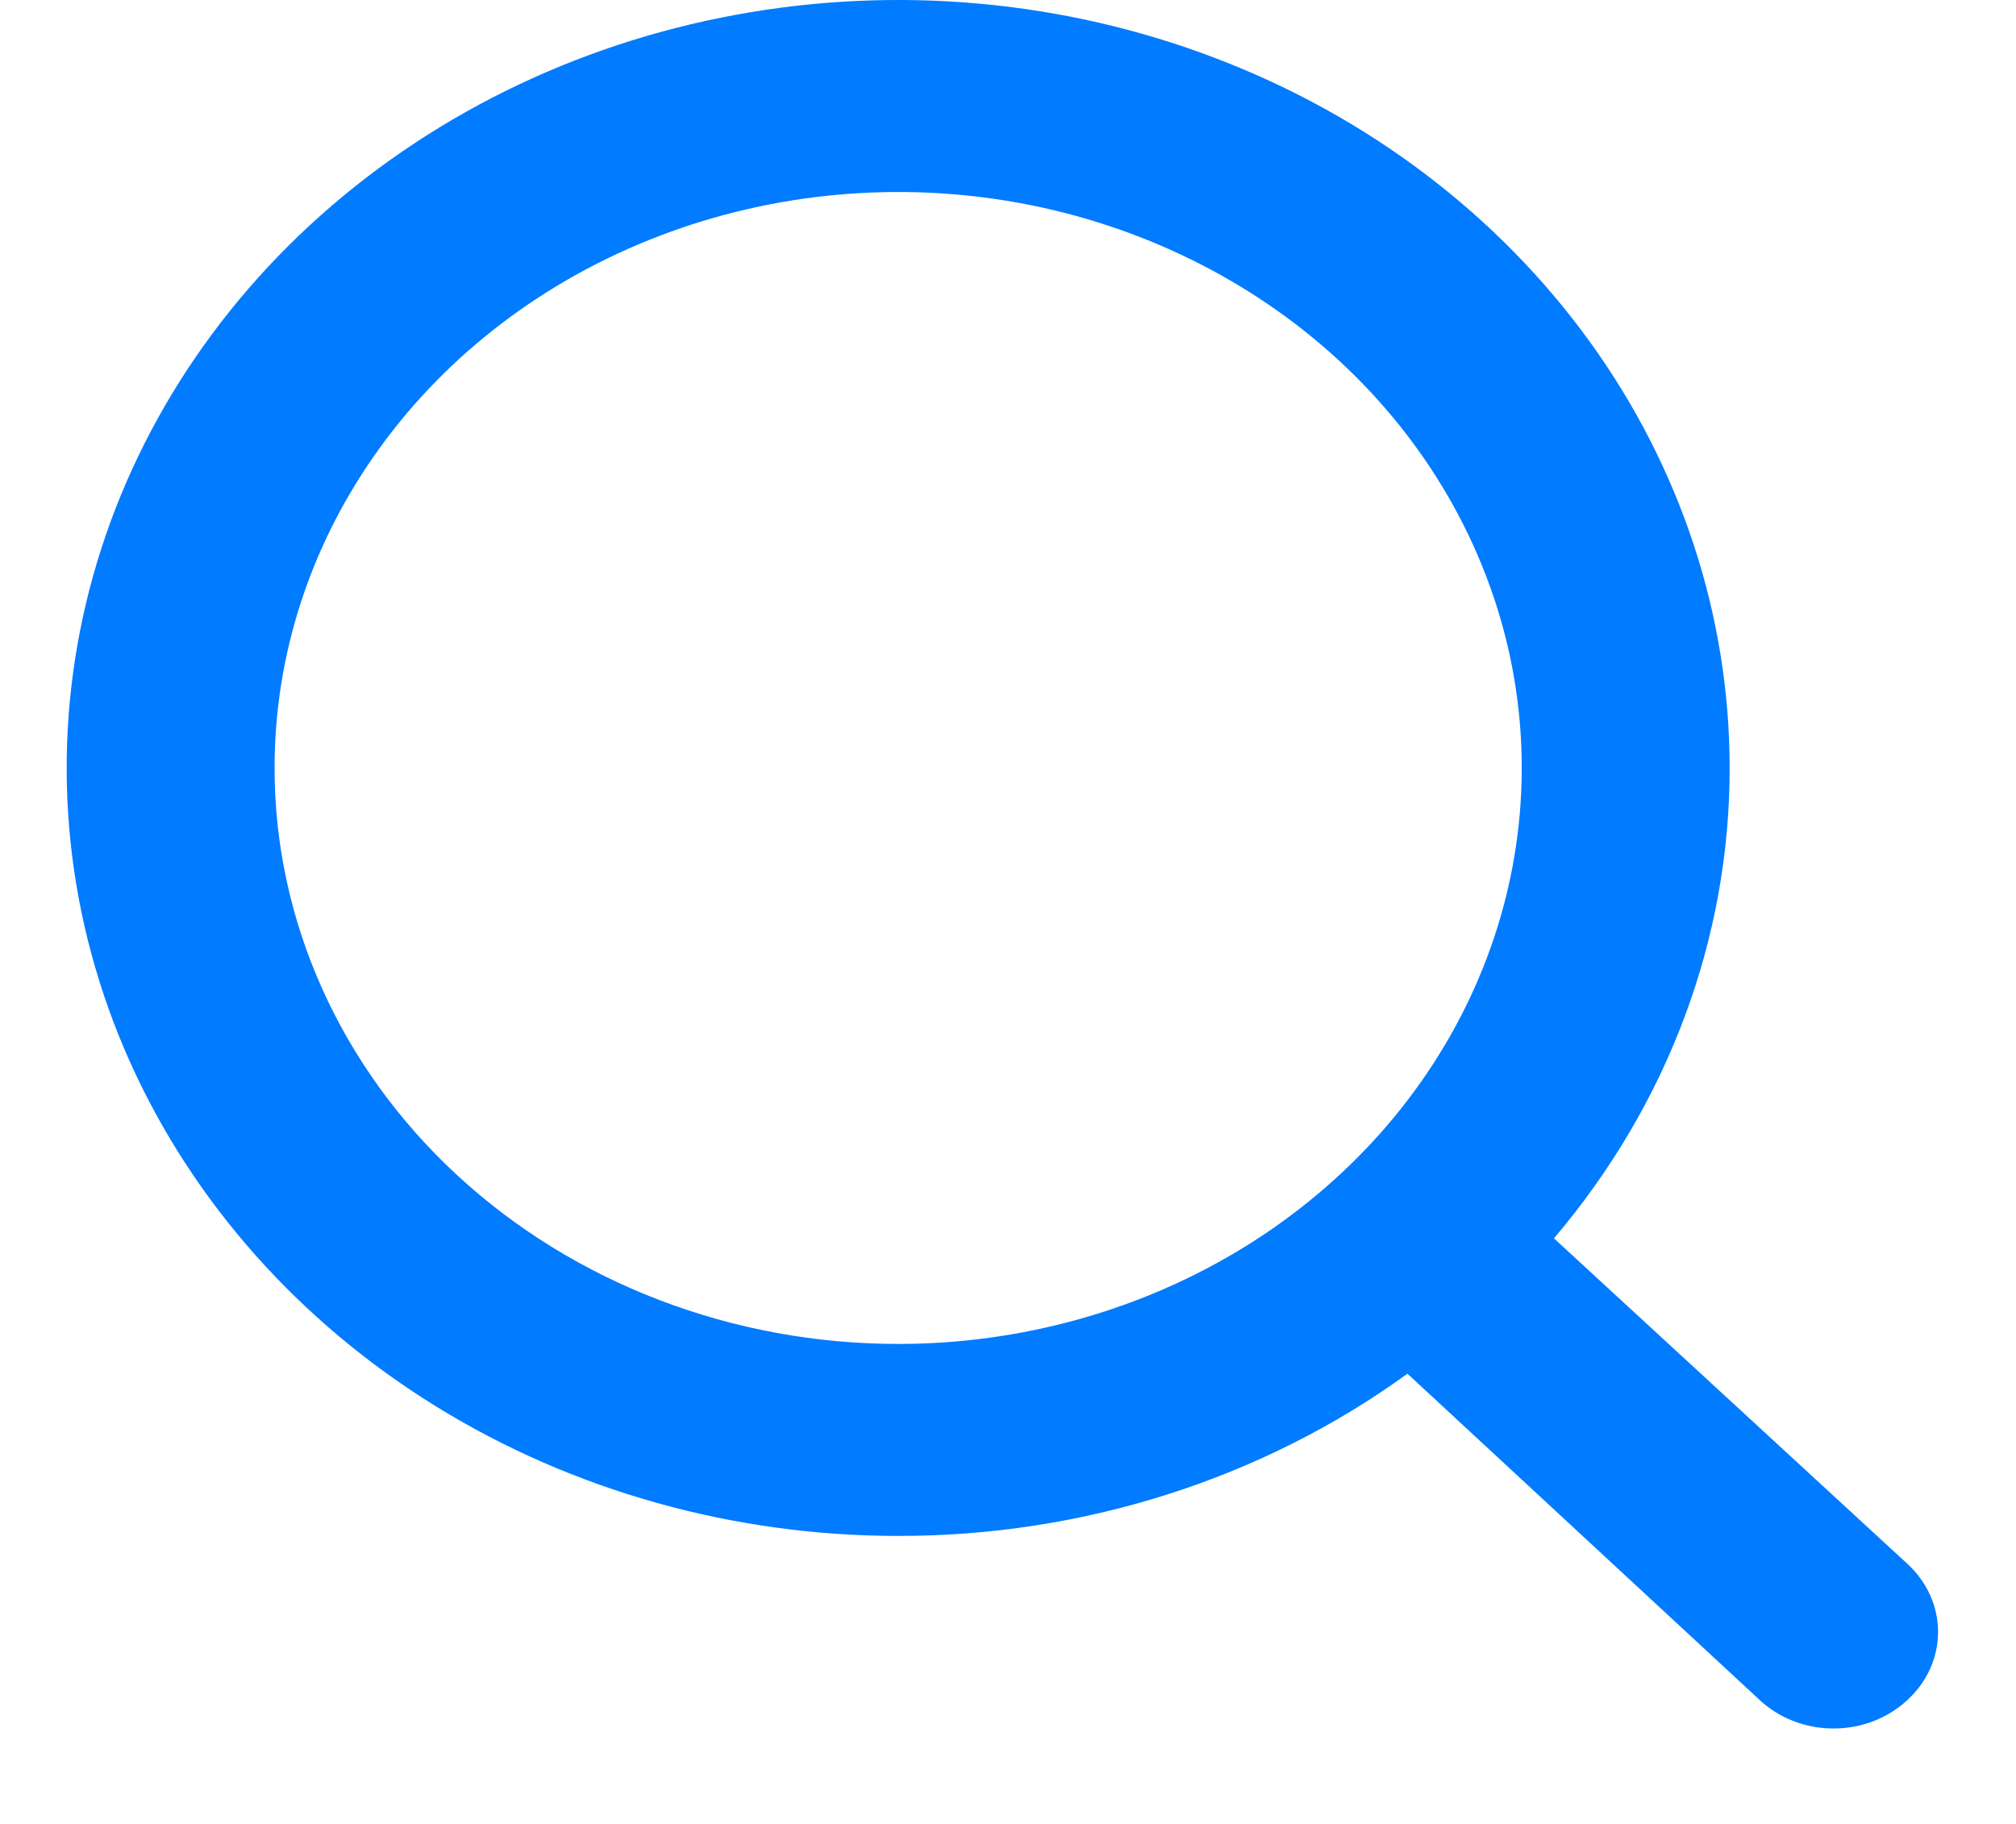
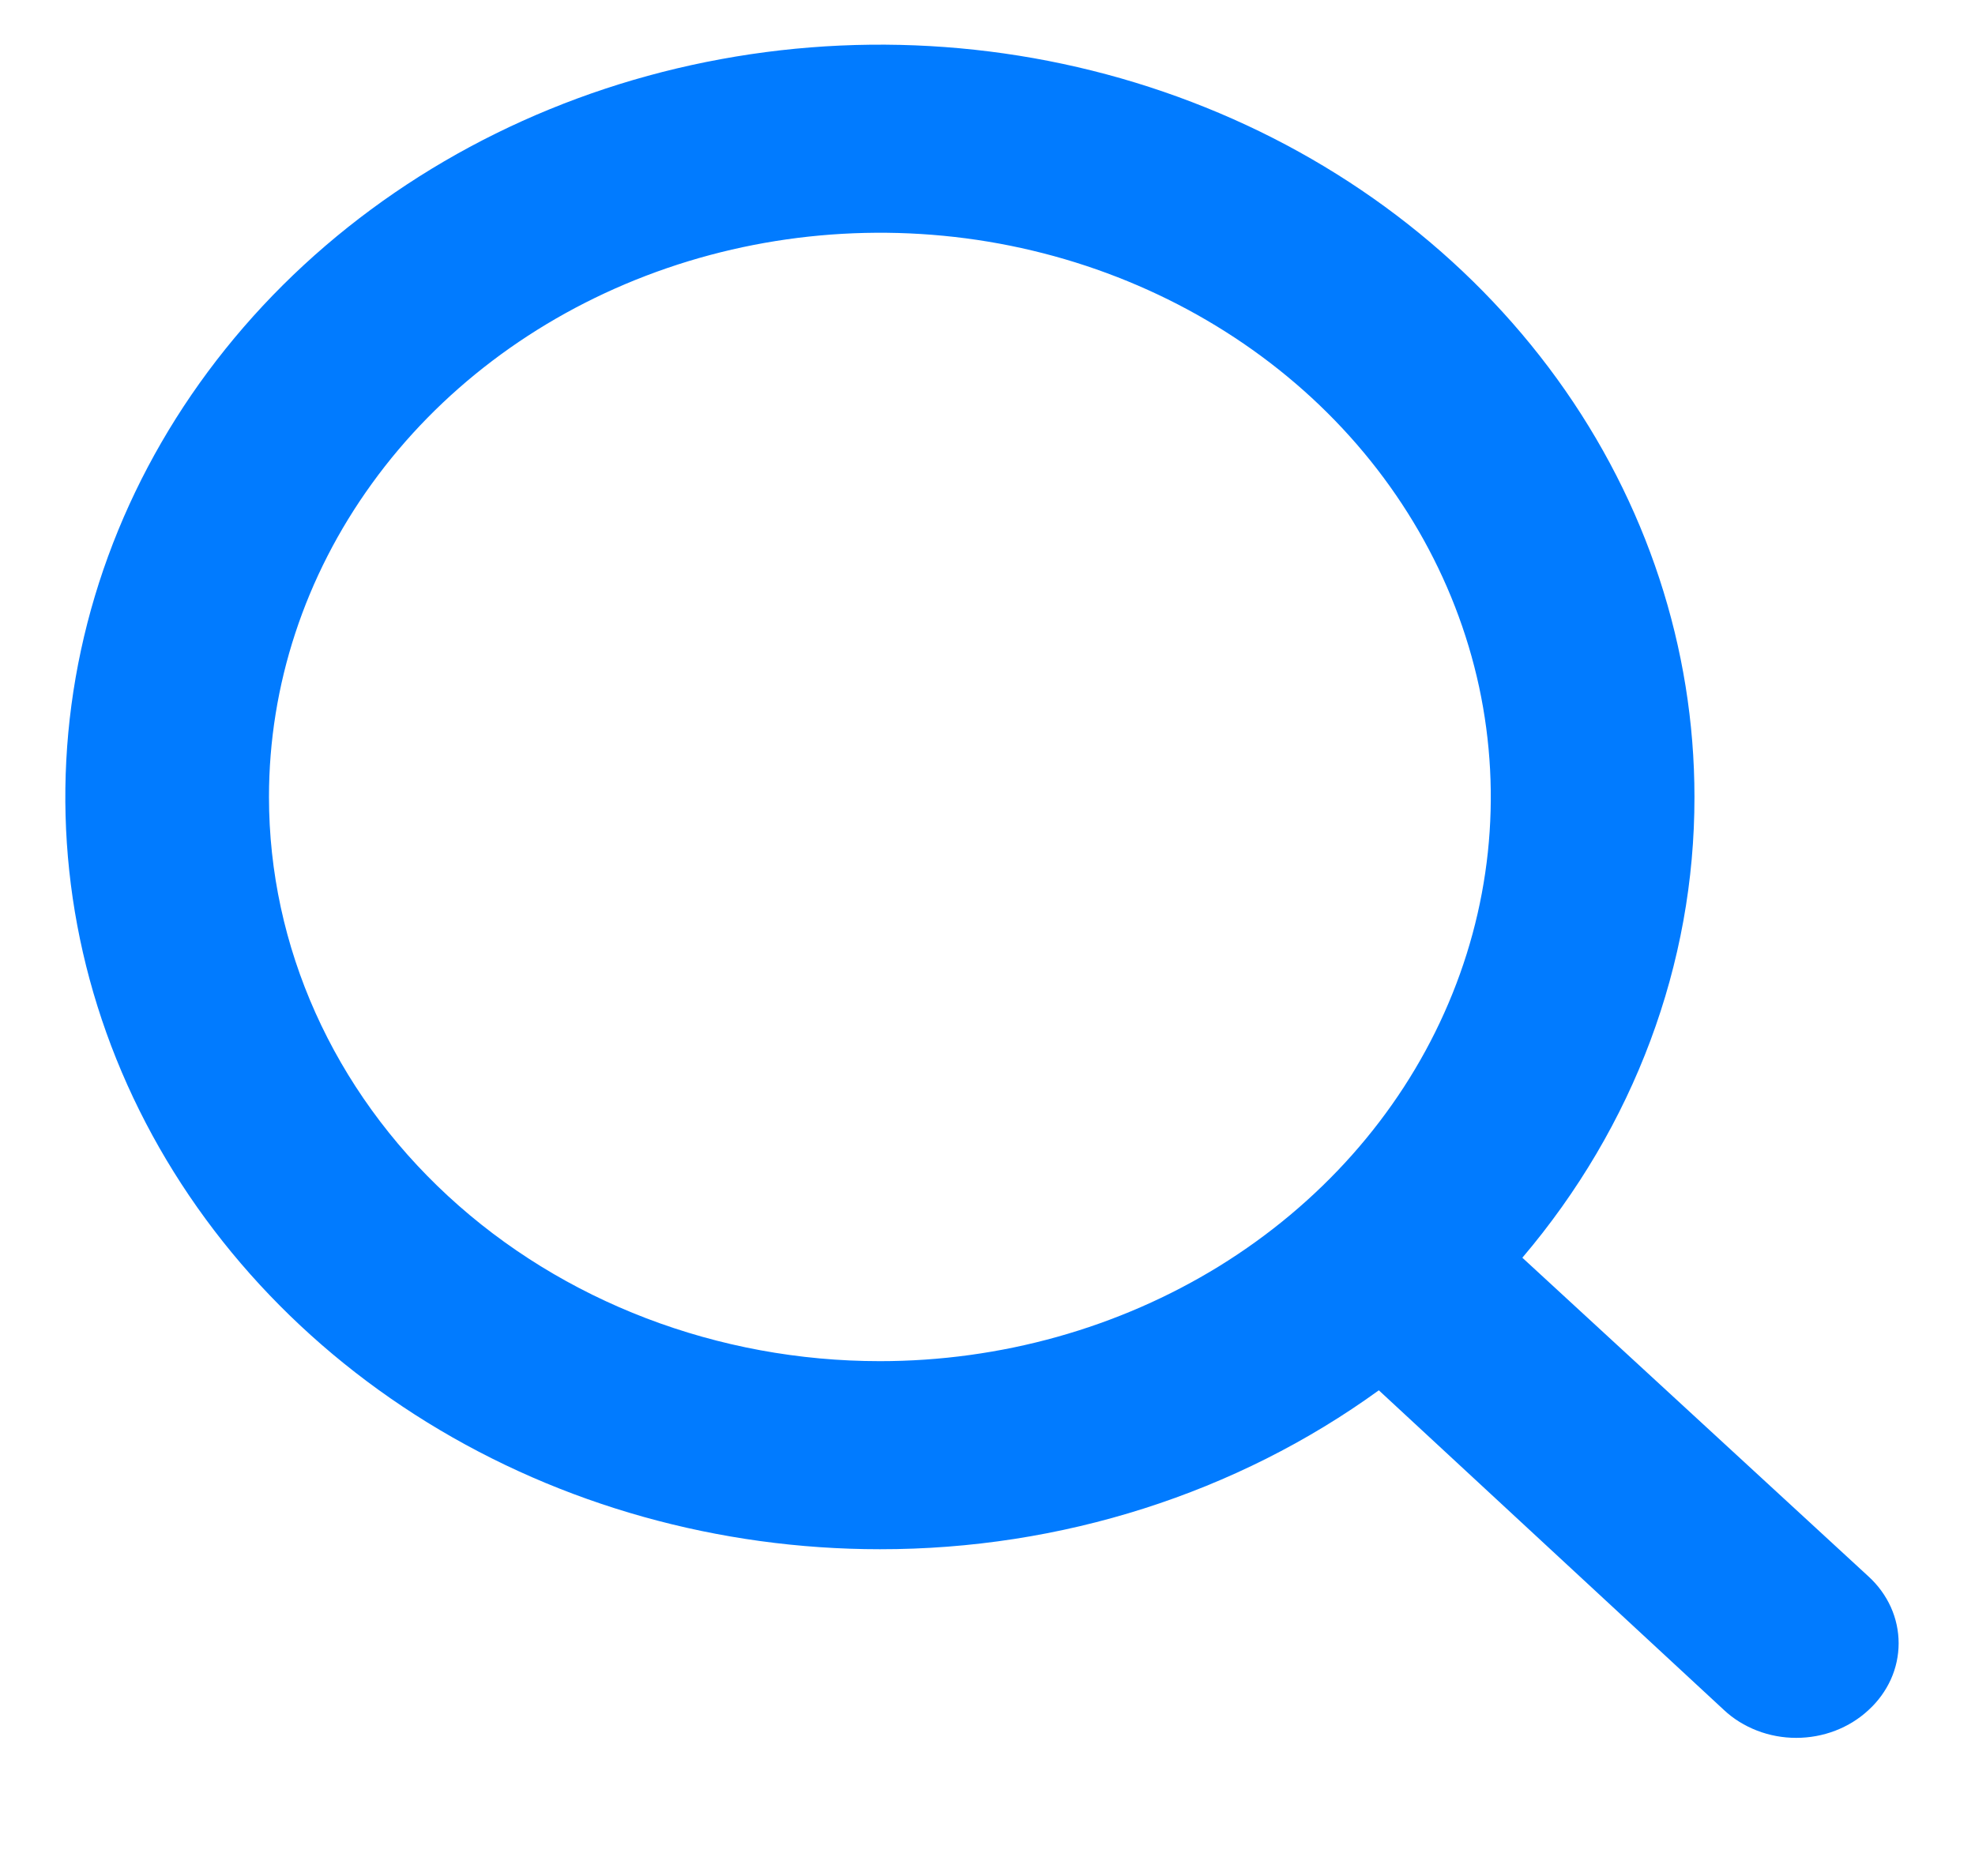
- <svg xmlns="http://www.w3.org/2000/svg" width="21" height="19" viewBox="0 0 21 19" fill="none">
+ <svg xmlns="http://www.w3.org/2000/svg" width="20" height="19" viewBox="0 0 21 19" fill="none">
  <path d="M19.868 16.29L16.187 12.9C17.375 11.502 18.019 9.777 18.017 8C18.017 6.418 17.509 4.871 16.557 3.555C15.605 2.24 14.253 1.214 12.67 0.609C11.088 0.003 9.346 -0.155 7.666 0.154C5.986 0.462 4.443 1.224 3.231 2.343C2.02 3.462 1.195 4.887 0.861 6.439C0.527 7.991 0.698 9.6 1.354 11.062C2.01 12.523 3.12 13.773 4.544 14.652C5.968 15.531 7.643 16 9.356 16C11.279 16.002 13.148 15.407 14.661 14.31L18.331 17.71C18.431 17.804 18.551 17.878 18.683 17.929C18.815 17.98 18.956 18.006 19.099 18.006C19.242 18.006 19.384 17.98 19.516 17.929C19.648 17.878 19.767 17.804 19.868 17.71C19.97 17.617 20.05 17.506 20.105 17.385C20.16 17.263 20.188 17.132 20.188 17C20.188 16.868 20.16 16.737 20.105 16.615C20.05 16.494 19.97 16.383 19.868 16.29ZM2.86 8C2.86 6.813 3.241 5.653 3.955 4.667C4.668 3.68 5.683 2.911 6.87 2.457C8.057 2.003 9.363 1.884 10.623 2.115C11.883 2.347 13.04 2.918 13.949 3.757C14.857 4.596 15.476 5.666 15.727 6.829C15.977 7.993 15.849 9.2 15.357 10.296C14.866 11.393 14.033 12.329 12.965 12.989C11.896 13.648 10.64 14 9.356 14C7.633 14 5.981 13.368 4.763 12.243C3.544 11.117 2.86 9.591 2.86 8Z" fill="#017BFF" />
</svg>
